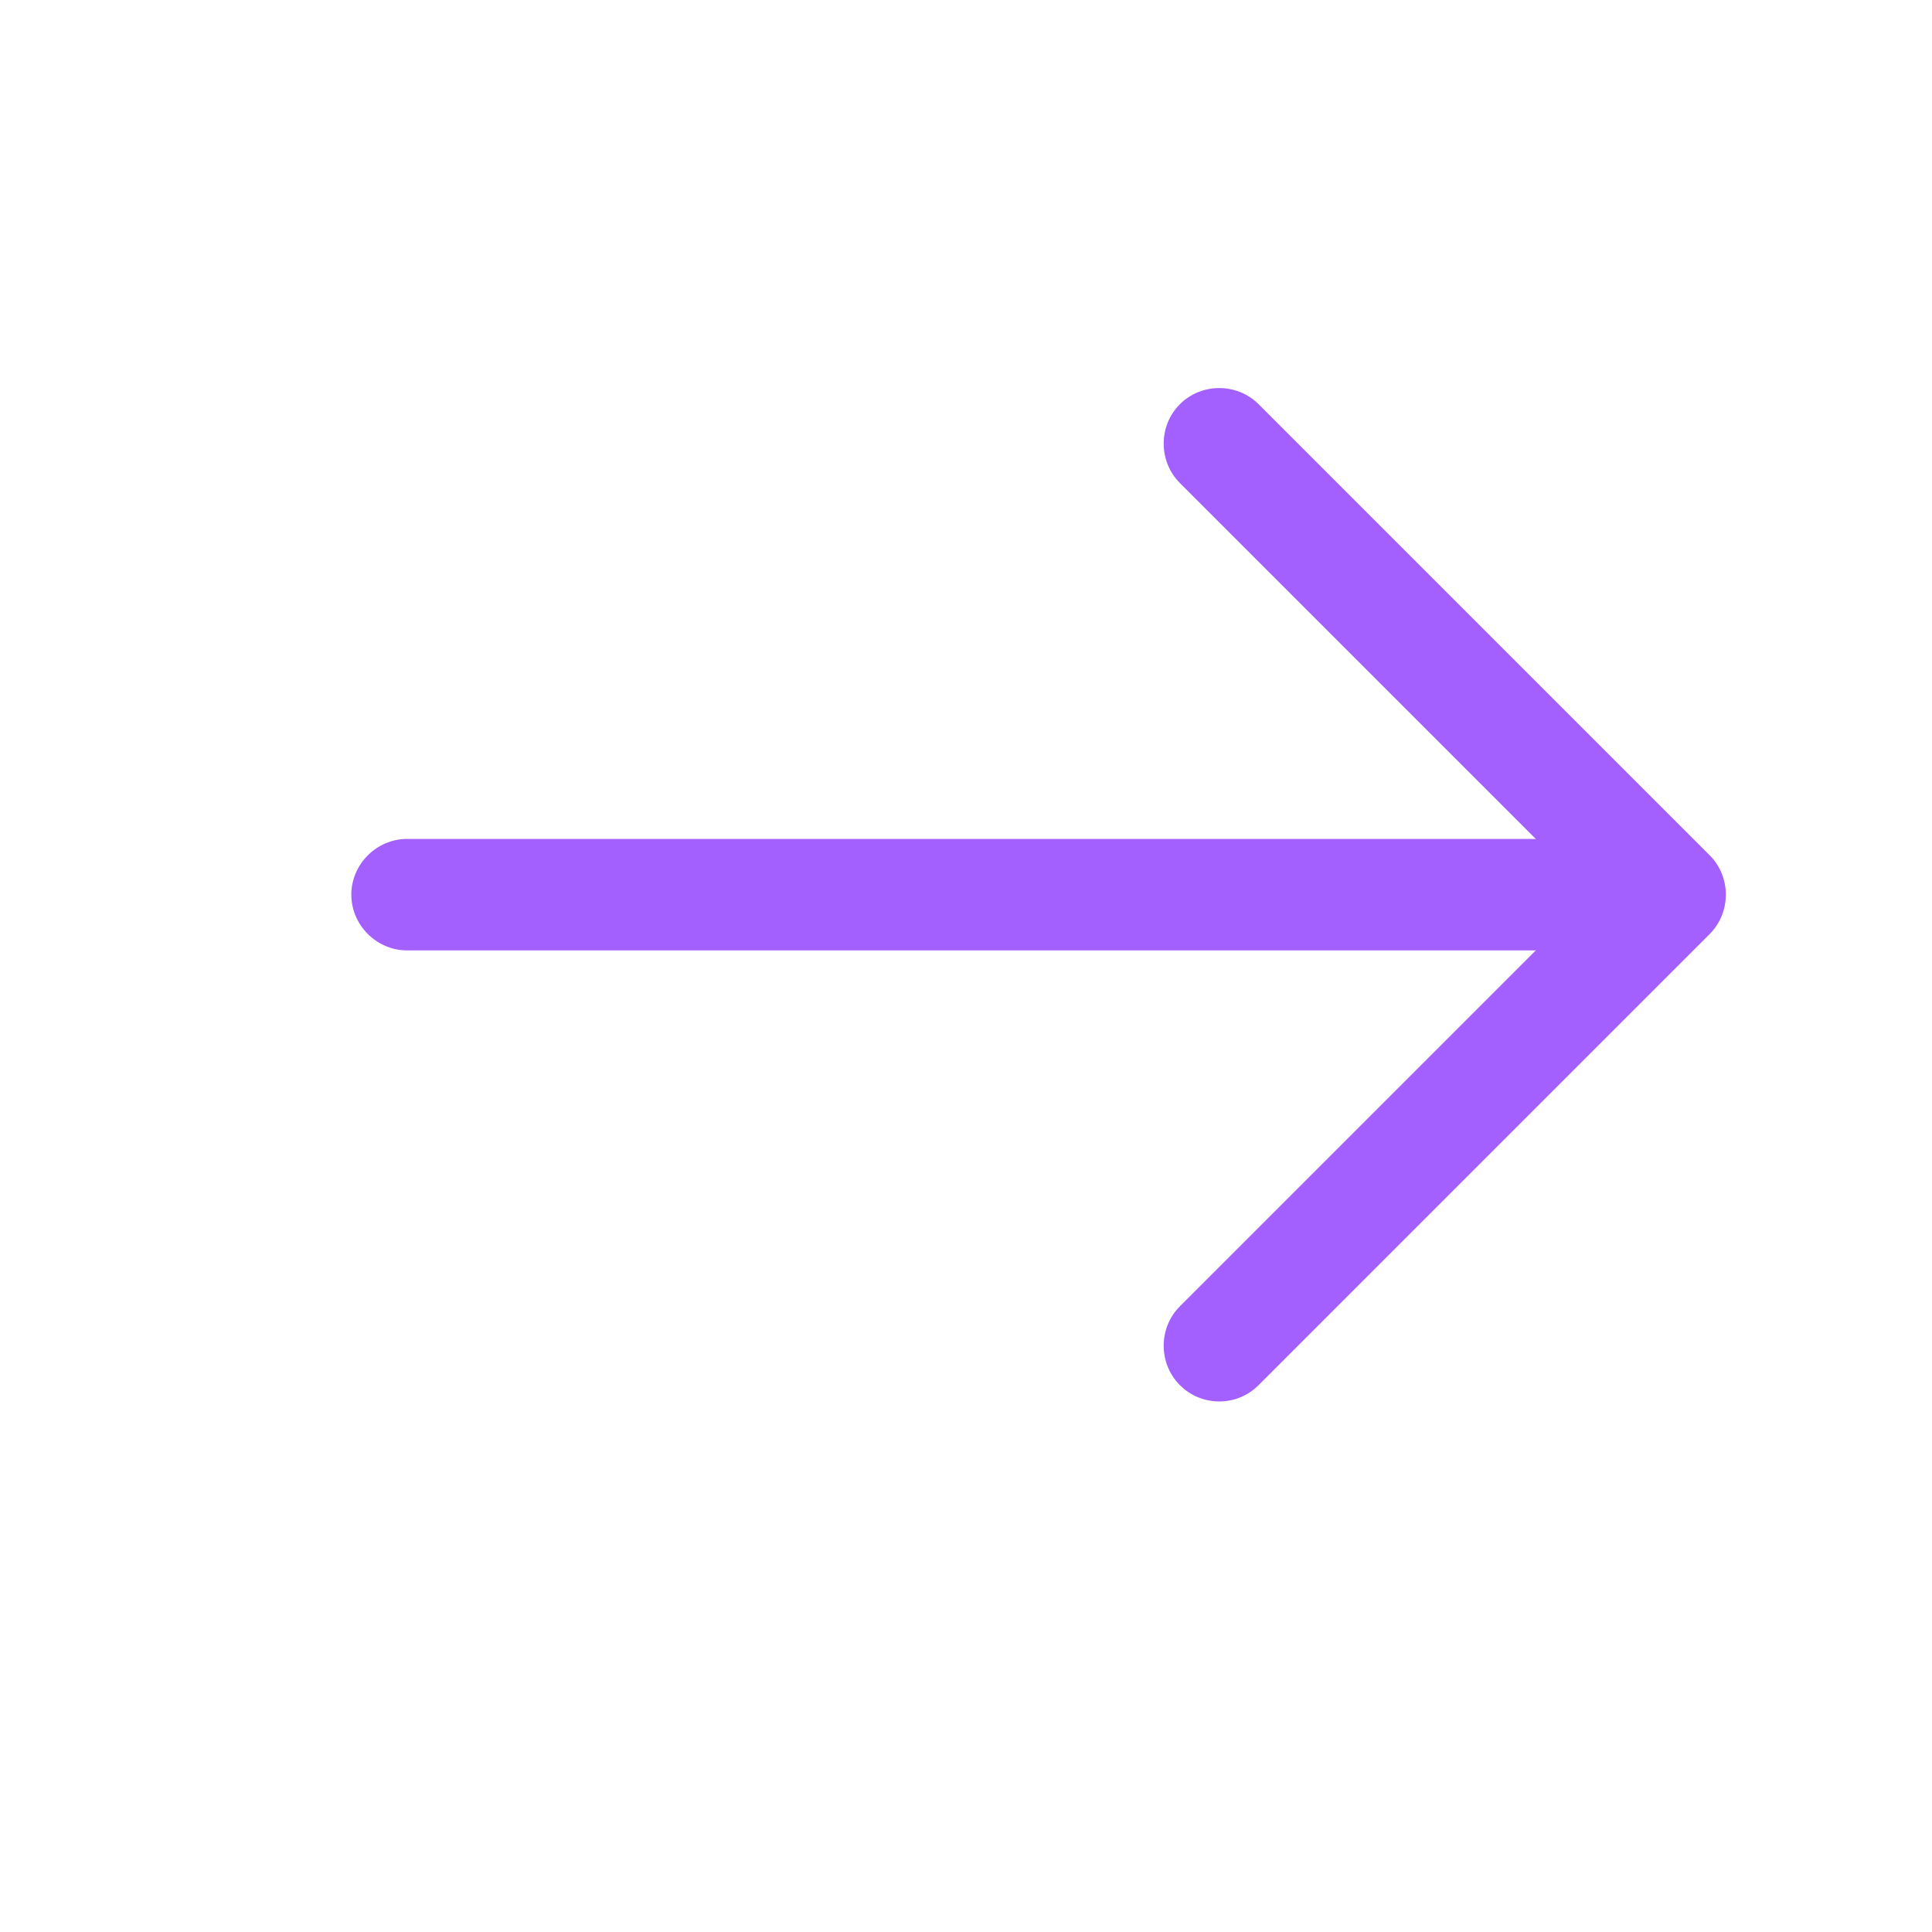
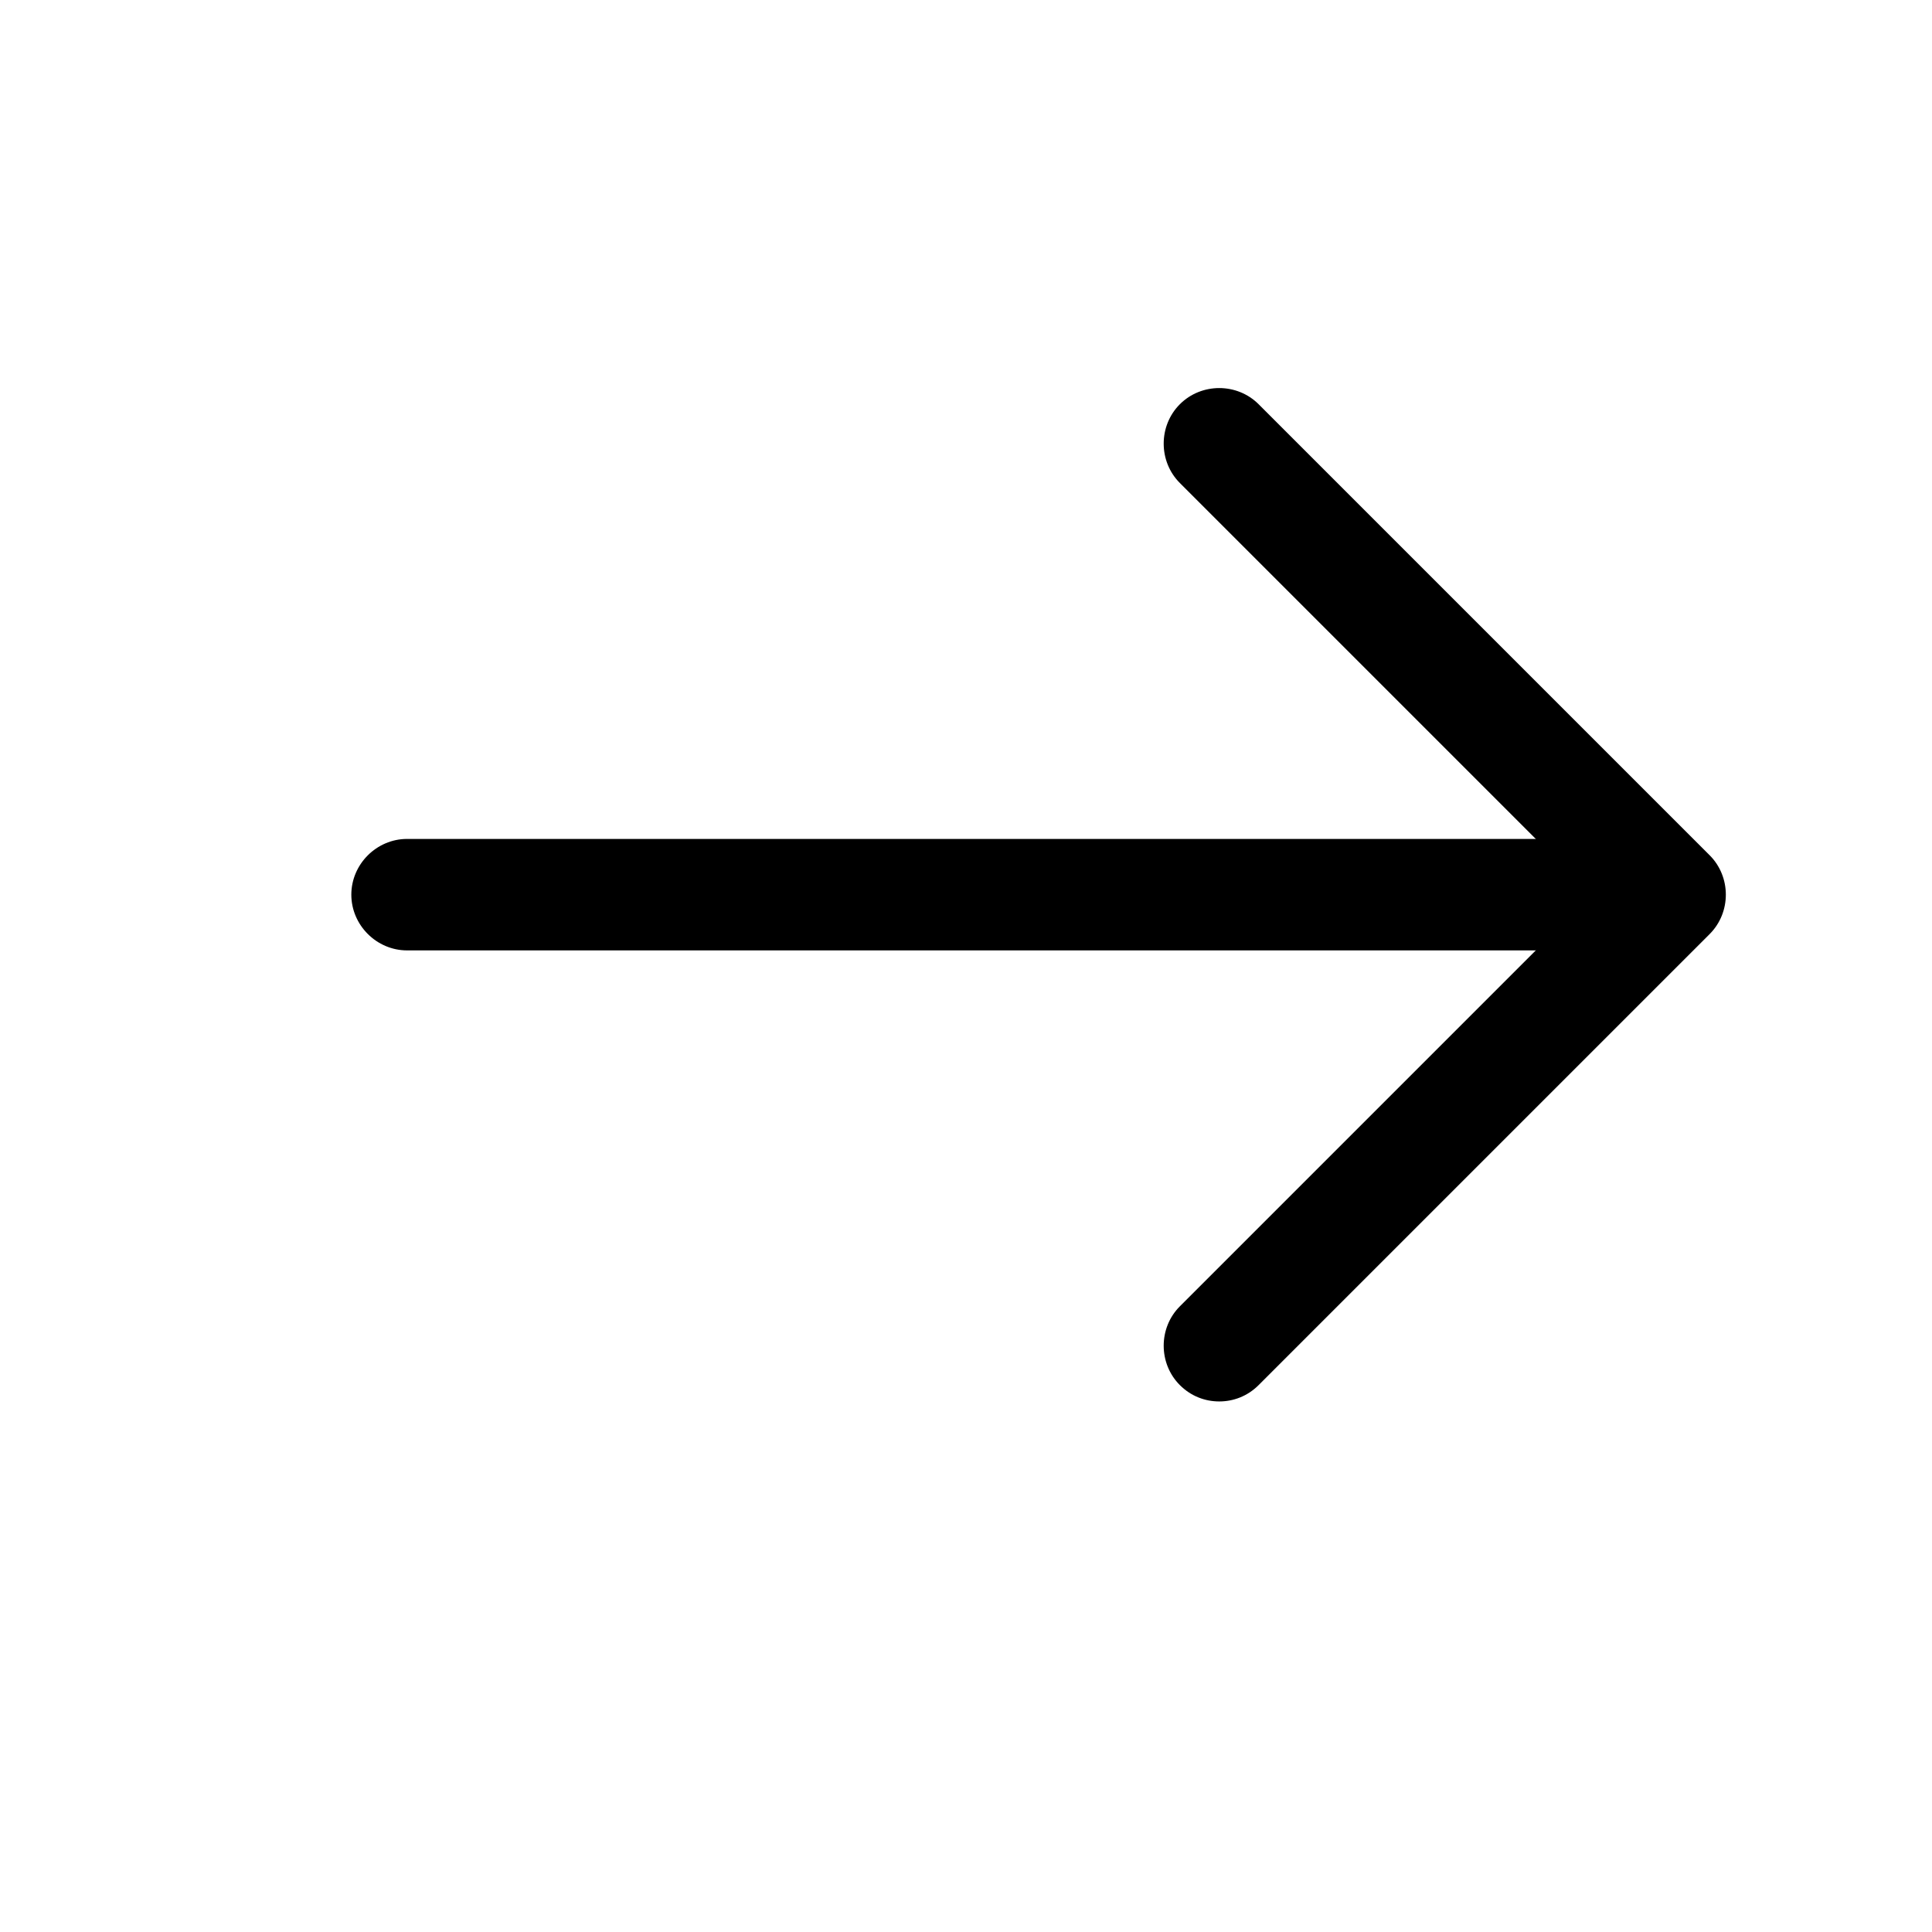
<svg xmlns="http://www.w3.org/2000/svg" width="13" height="13" viewBox="0 0 13 13" fill="none">
  <g id="vuesax/outline/arrow-right">
    <g id="arrow-right">
-       <path id="Vector" d="M8.204 9.43C8.109 9.43 8.014 9.395 7.939 9.32C7.794 9.175 7.794 8.935 7.939 8.79L10.709 6.02L7.939 3.25C7.794 3.105 7.794 2.865 7.939 2.72C8.084 2.575 8.324 2.575 8.469 2.72L11.504 5.755C11.649 5.9 11.649 6.14 11.504 6.285L8.469 9.32C8.394 9.395 8.299 9.43 8.204 9.43Z" fill="#A45FFF" />
-       <path id="Vector_2" d="M11.154 6.395H2.739C2.534 6.395 2.364 6.225 2.364 6.02C2.364 5.815 2.534 5.645 2.739 5.645H11.154C11.359 5.645 11.529 5.815 11.529 6.02C11.529 6.225 11.359 6.395 11.154 6.395Z" fill="#A45FFF" />
+       <path id="Vector" d="M8.204 9.43C8.109 9.43 8.014 9.395 7.939 9.32C7.794 9.175 7.794 8.935 7.939 8.79L10.709 6.02L7.939 3.25C7.794 3.105 7.794 2.865 7.939 2.72C8.084 2.575 8.324 2.575 8.469 2.72L11.504 5.755C11.649 5.9 11.649 6.14 11.504 6.285L8.469 9.32C8.394 9.395 8.299 9.43 8.204 9.43Z" fill="currentColor" />
+       <path id="Vector_2" d="M11.154 6.395H2.739C2.534 6.395 2.364 6.225 2.364 6.02C2.364 5.815 2.534 5.645 2.739 5.645H11.154C11.359 5.645 11.529 5.815 11.529 6.02C11.529 6.225 11.359 6.395 11.154 6.395Z" fill="currentColor" />
    </g>
  </g>
</svg>
